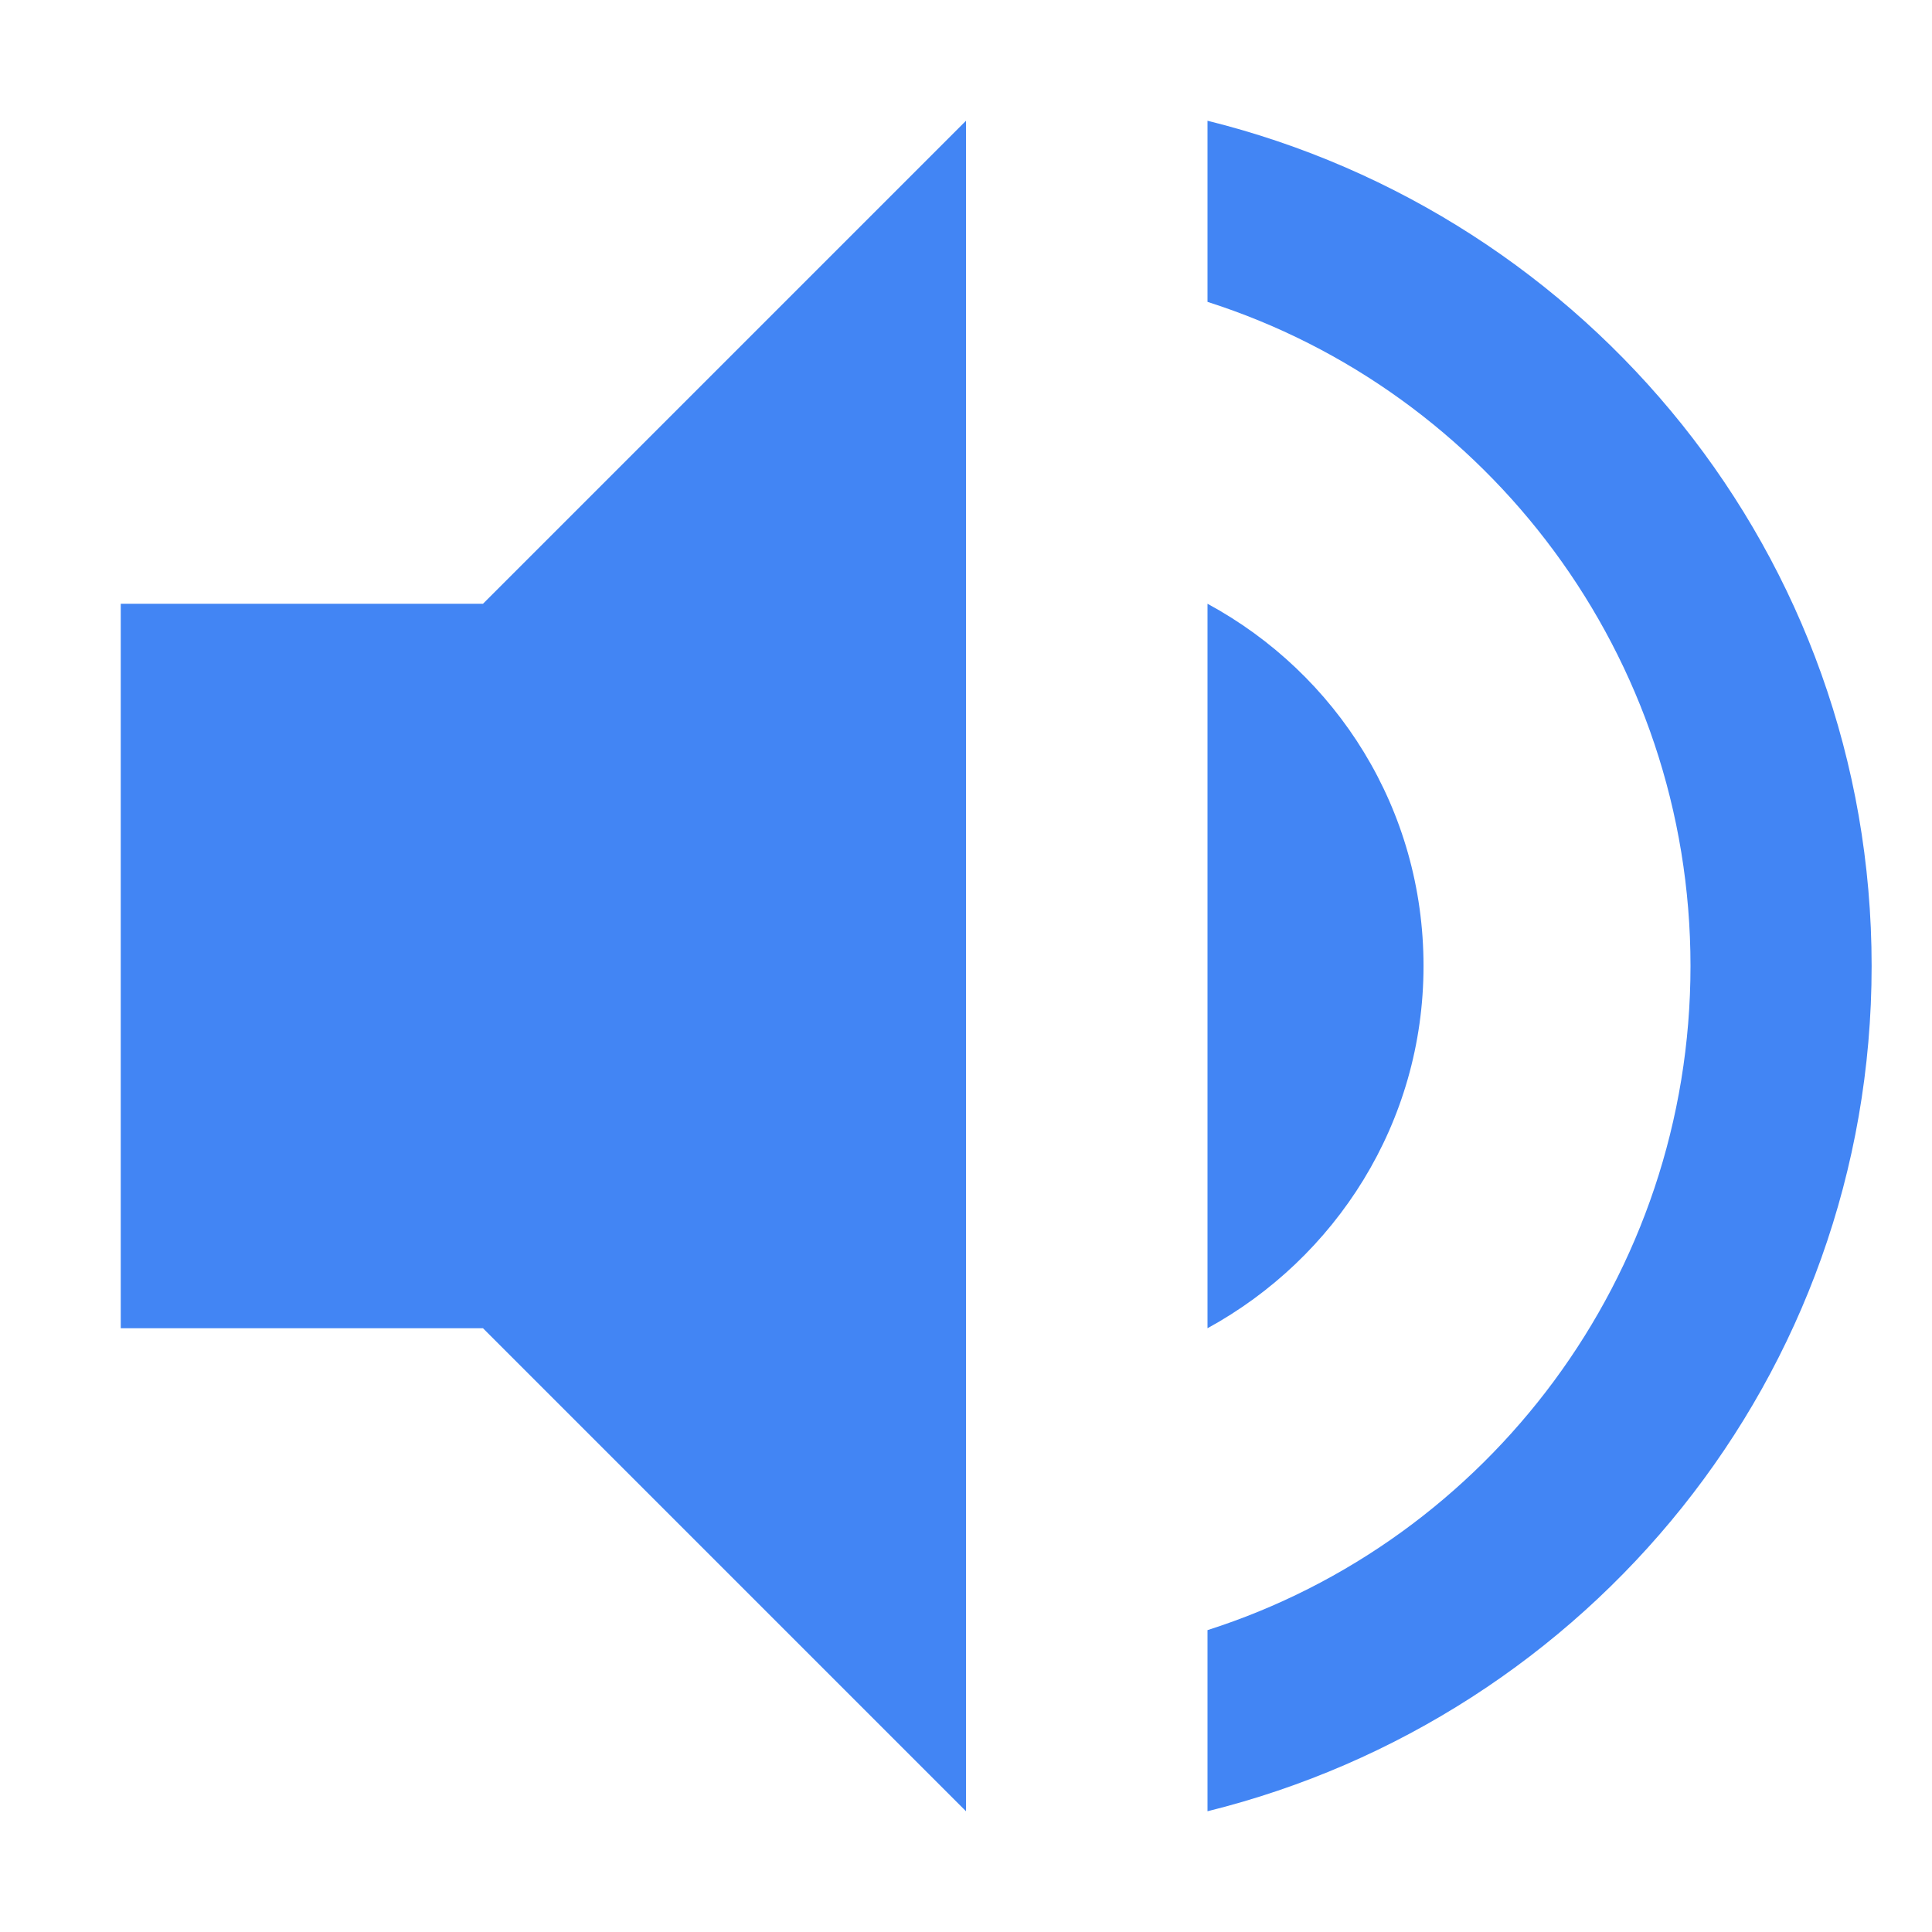
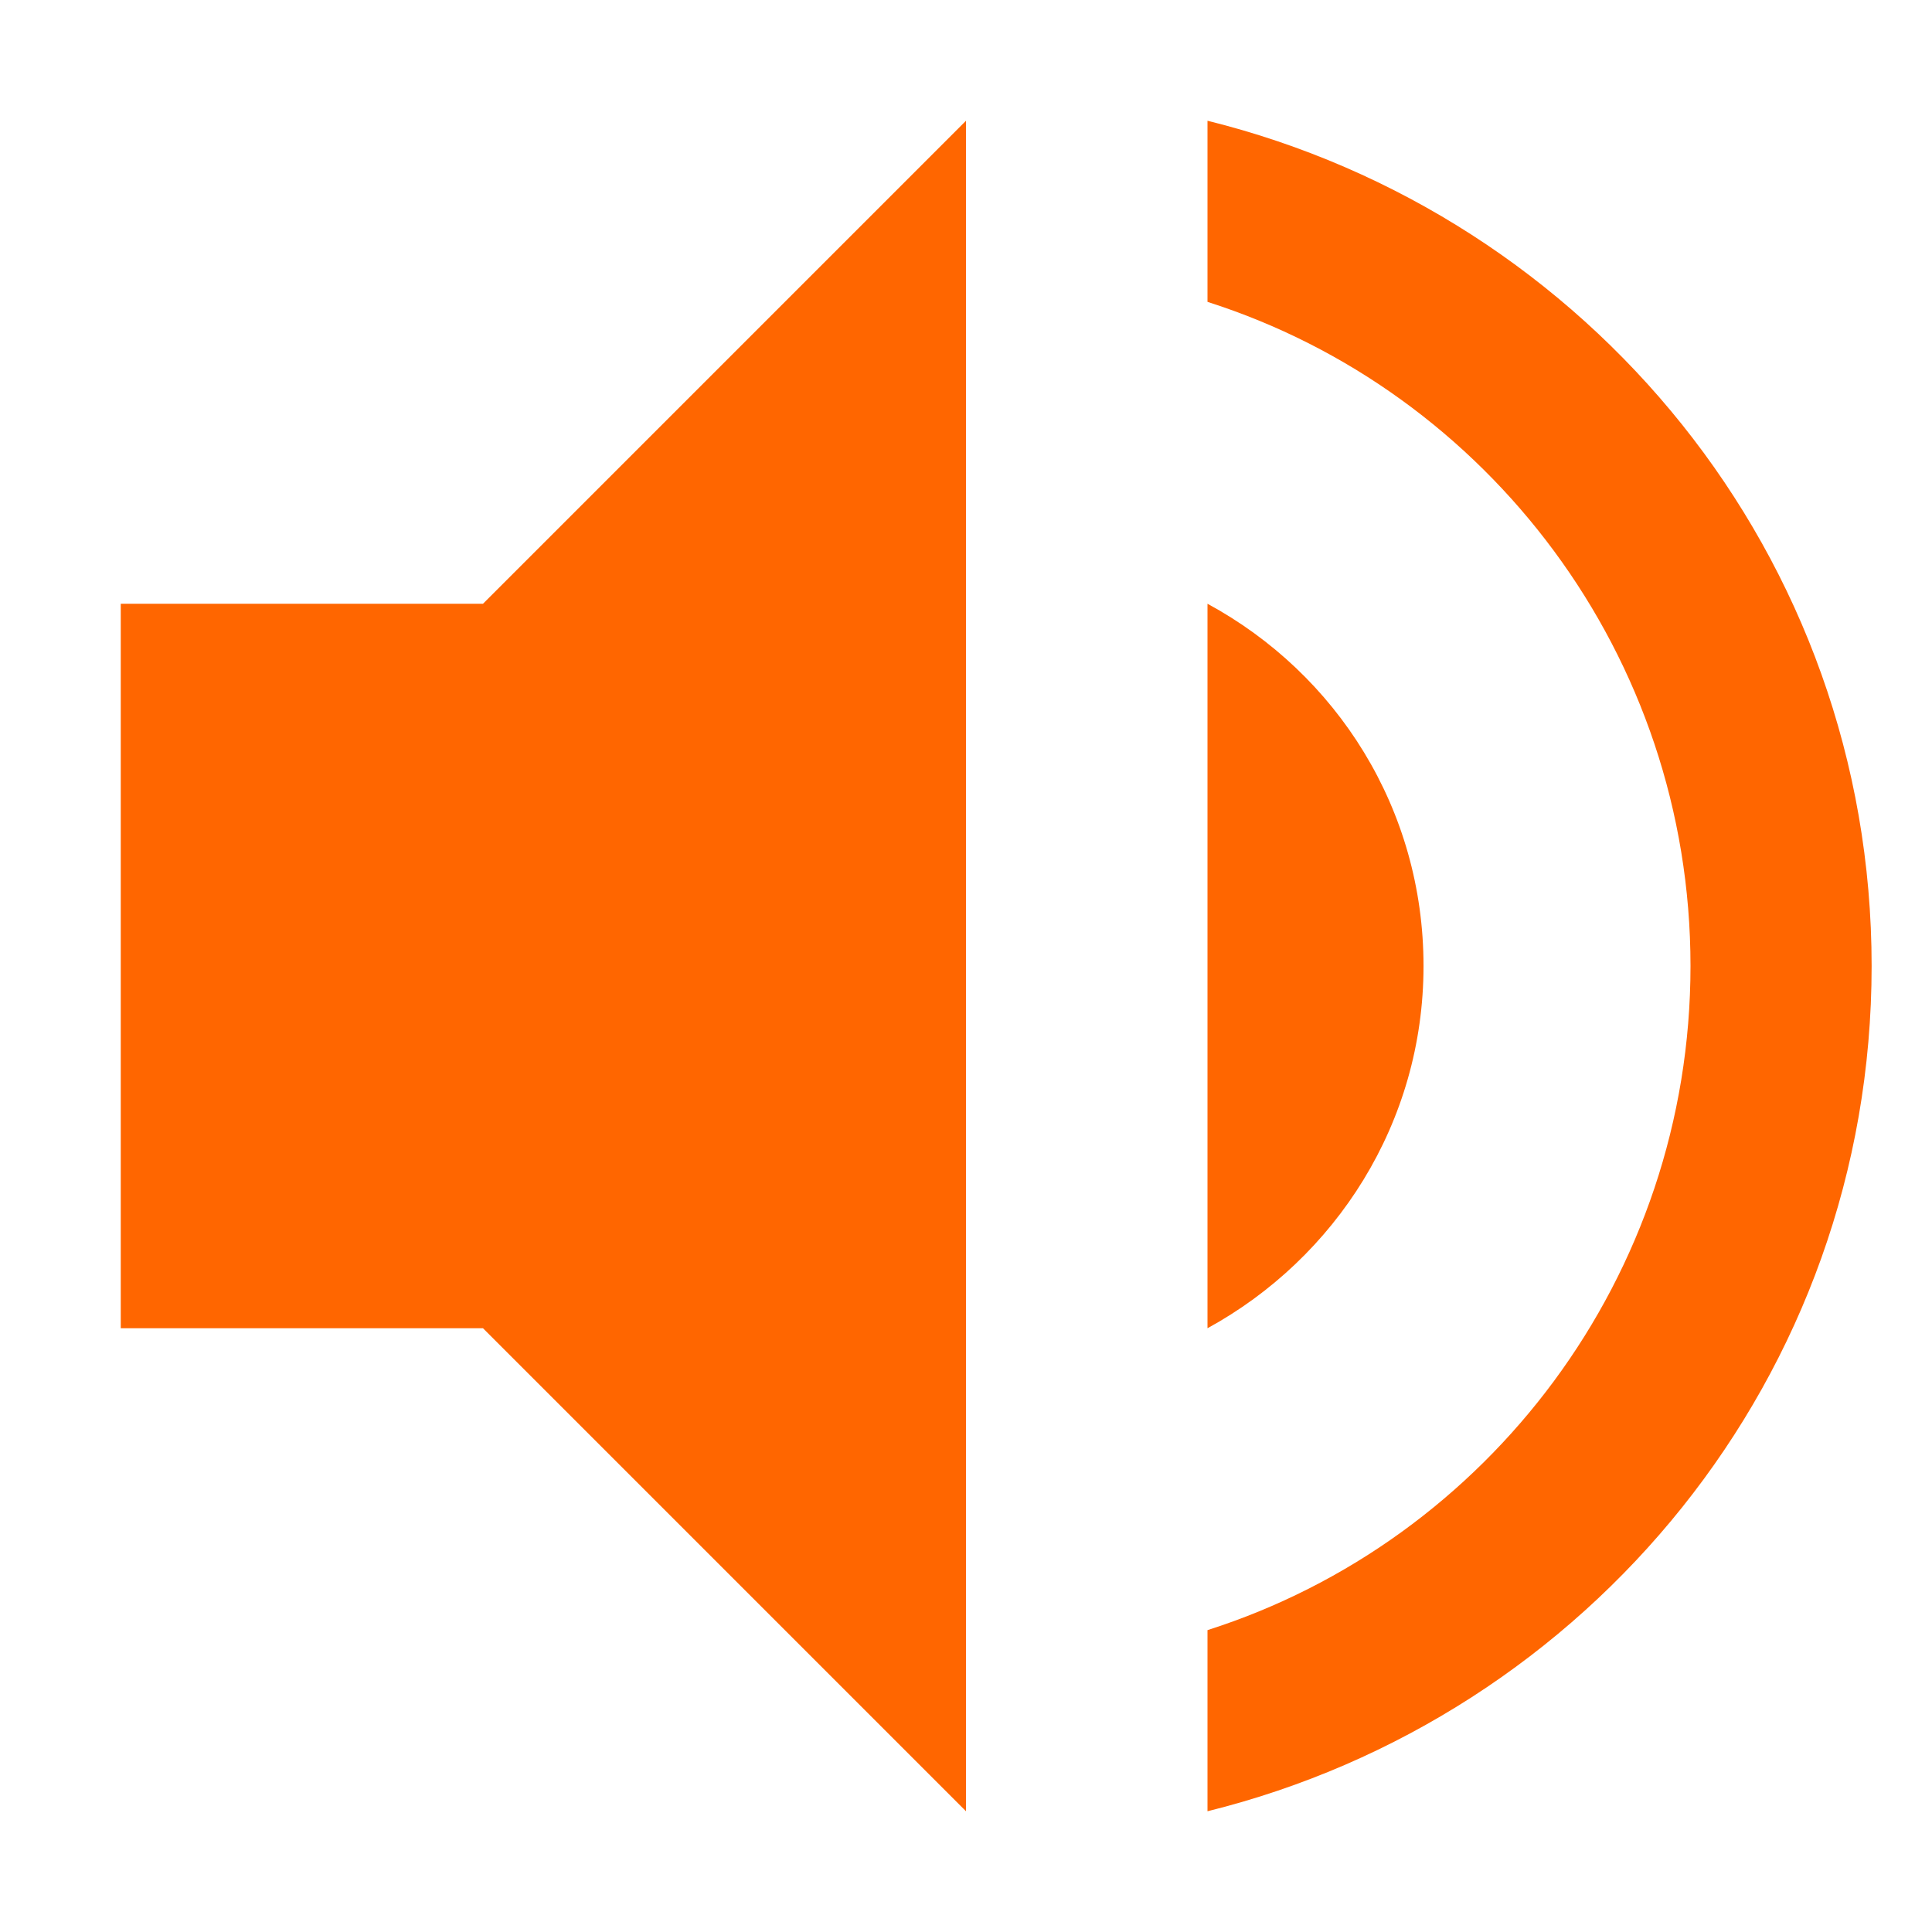
- <svg xmlns="http://www.w3.org/2000/svg" width="16" height="16" version="1.1">
-   <defs>
+ <svg xmlns="http://www.w3.org/2000/svg" width="16" height="16" version="1.1" id="svg7">
+   <defs id="defs3">
    <style id="current-color-scheme" type="text/css">
   .ColorScheme-Text { color:#dfdfdf; } .ColorScheme-Highlight { color:#4285f4; }
  </style>
  </defs>
-   <path style="fill:currentColor" class="ColorScheme-Highlight" d="M 8,1 4,5 H 1 V 11 H 4 L 8,15 Z M 10,1 V 2.5 C 12.32,3.24 14,5.43 14,8 14,10.57 12.32,12.76 10,13.5 V 15 C 13.15,14.22 15.5,11.4 15.5,8 15.5,4.6 13.15,1.78 10,1 Z M 10,5 V 11 C 11.06,10.42 11.789,9.3 11.789,8 11.789,6.7 11.07,5.58 10,5 Z" />
+   <path style="fill:#ff6600" class="ColorScheme-Highlight" d="M 8,1 4,5 H 1 V 11 H 4 L 8,15 Z M 10,1 V 2.5 C 12.32,3.24 14,5.43 14,8 14,10.57 12.32,12.76 10,13.5 V 15 C 13.15,14.22 15.5,11.4 15.5,8 15.5,4.6 13.15,1.78 10,1 Z M 10,5 V 11 C 11.06,10.42 11.789,9.3 11.789,8 11.789,6.7 11.07,5.58 10,5 Z" id="path5" />
</svg>
